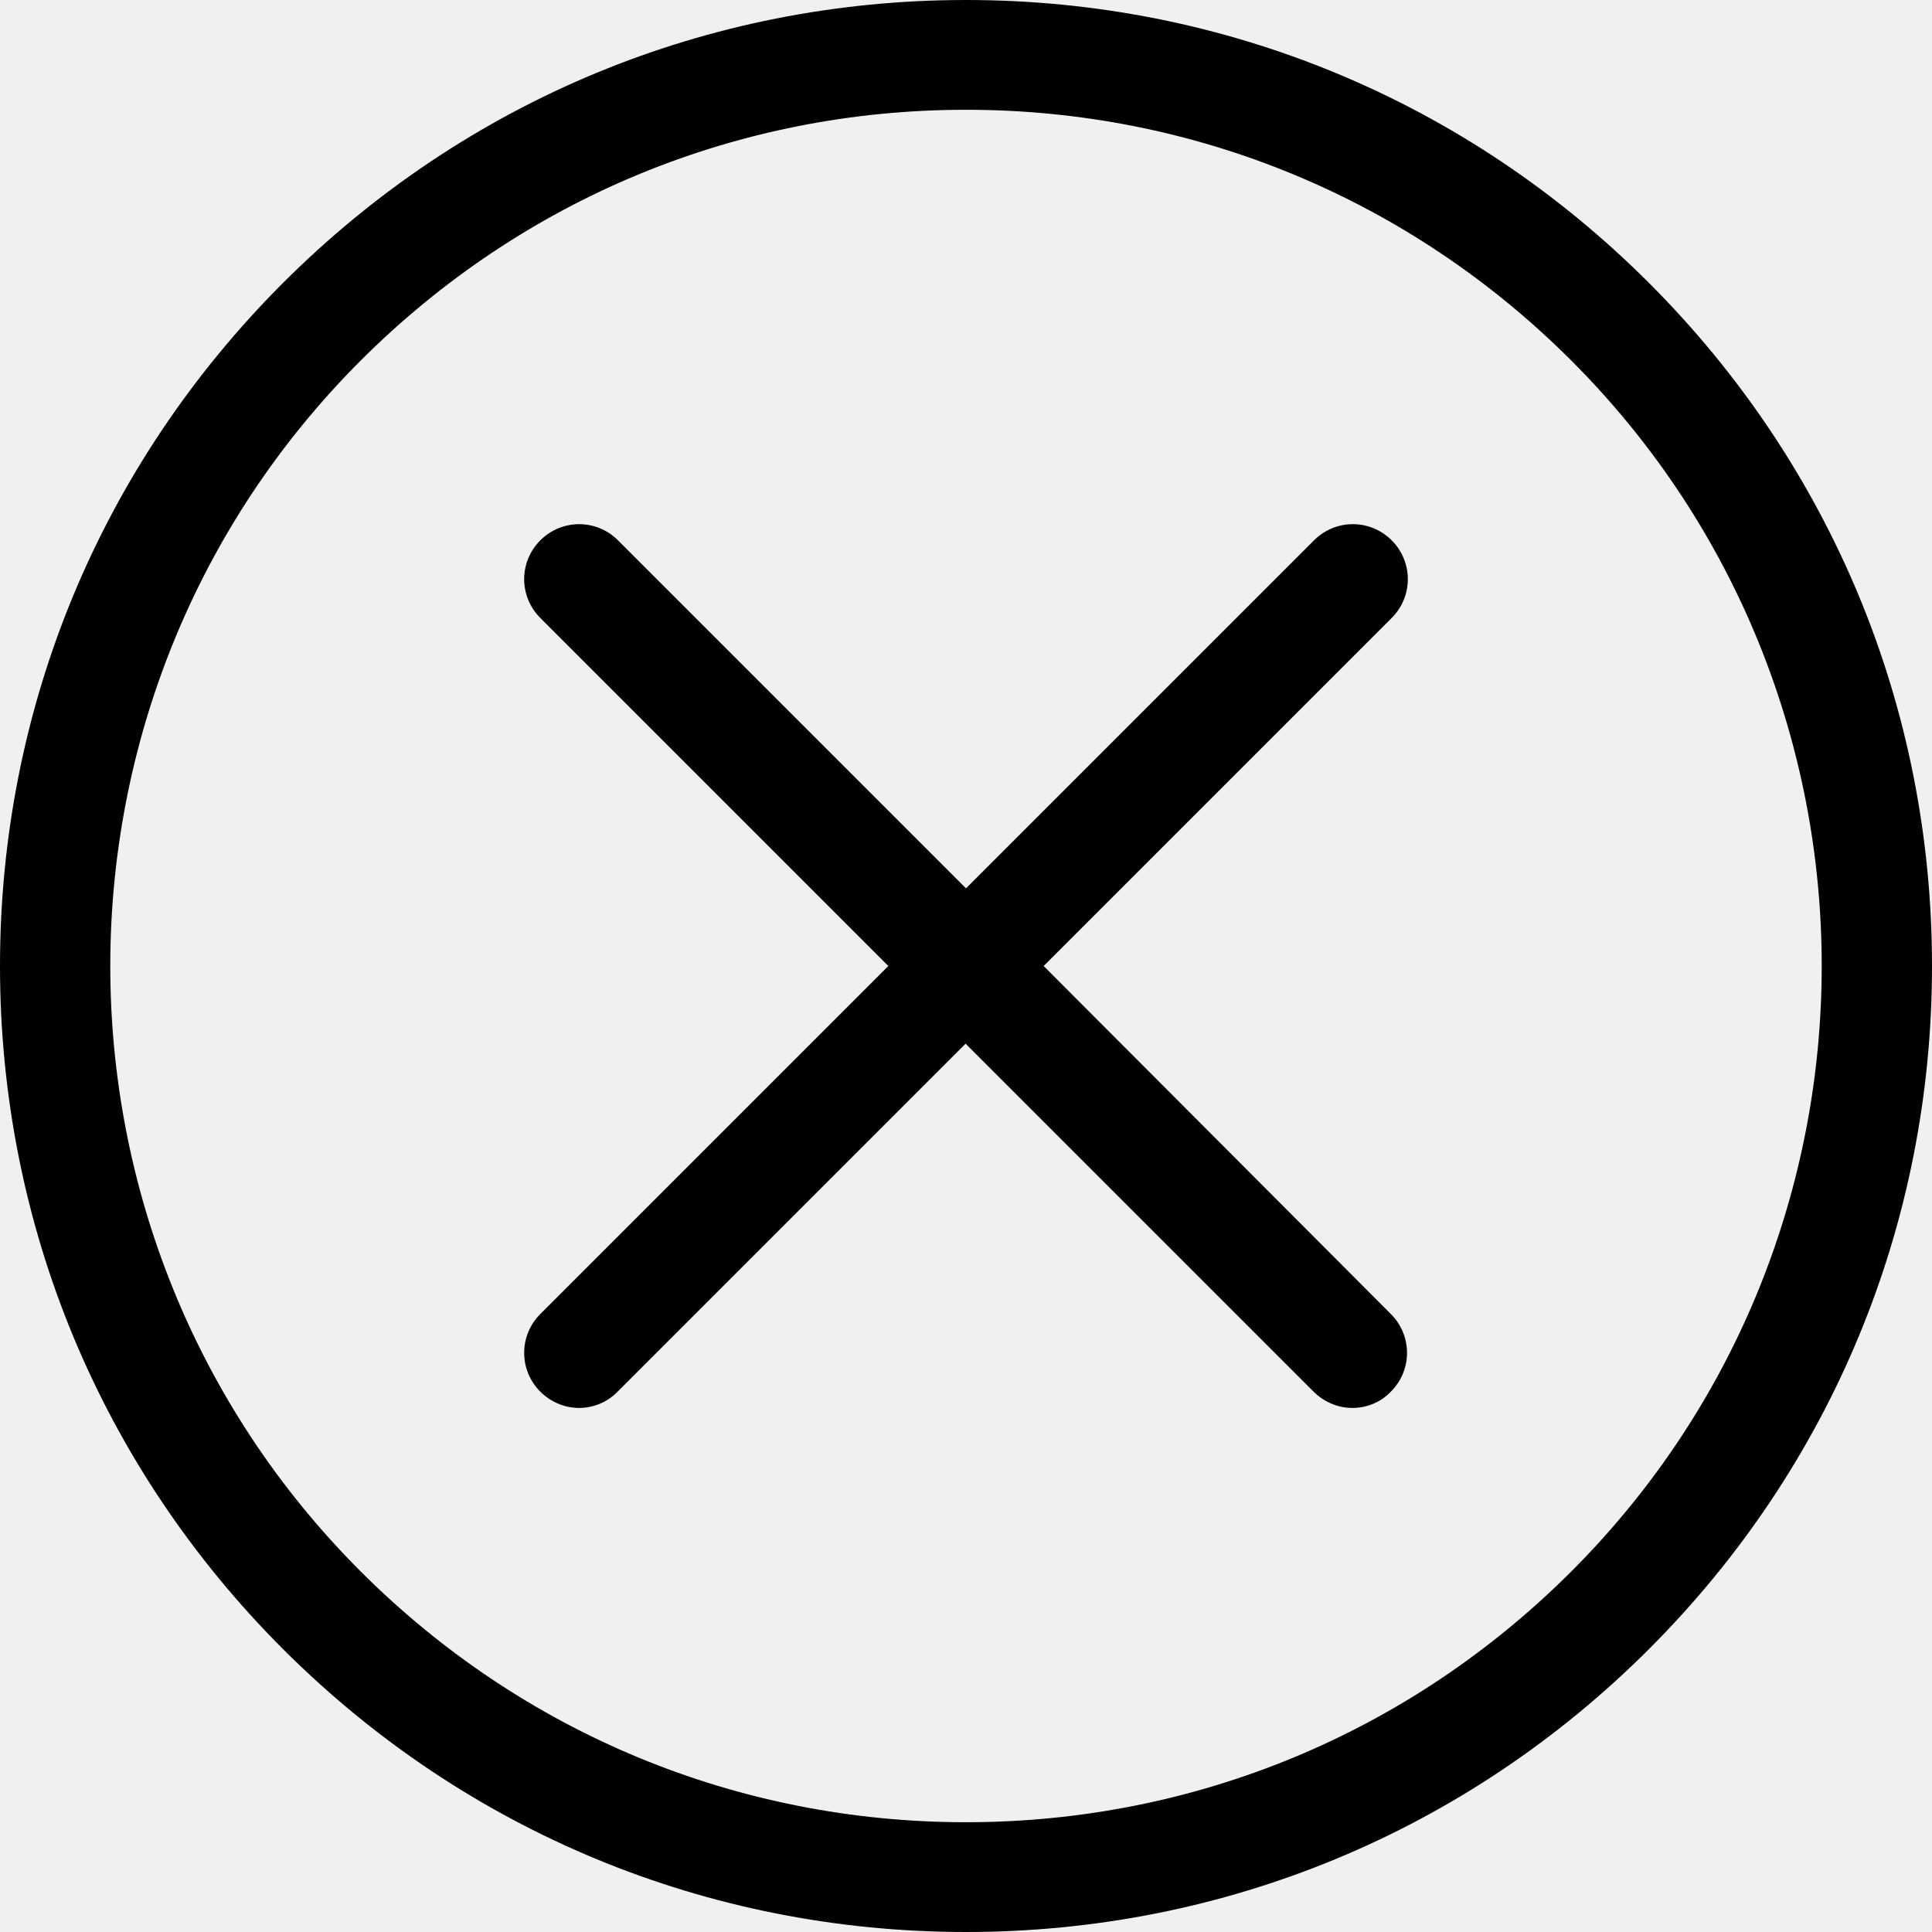
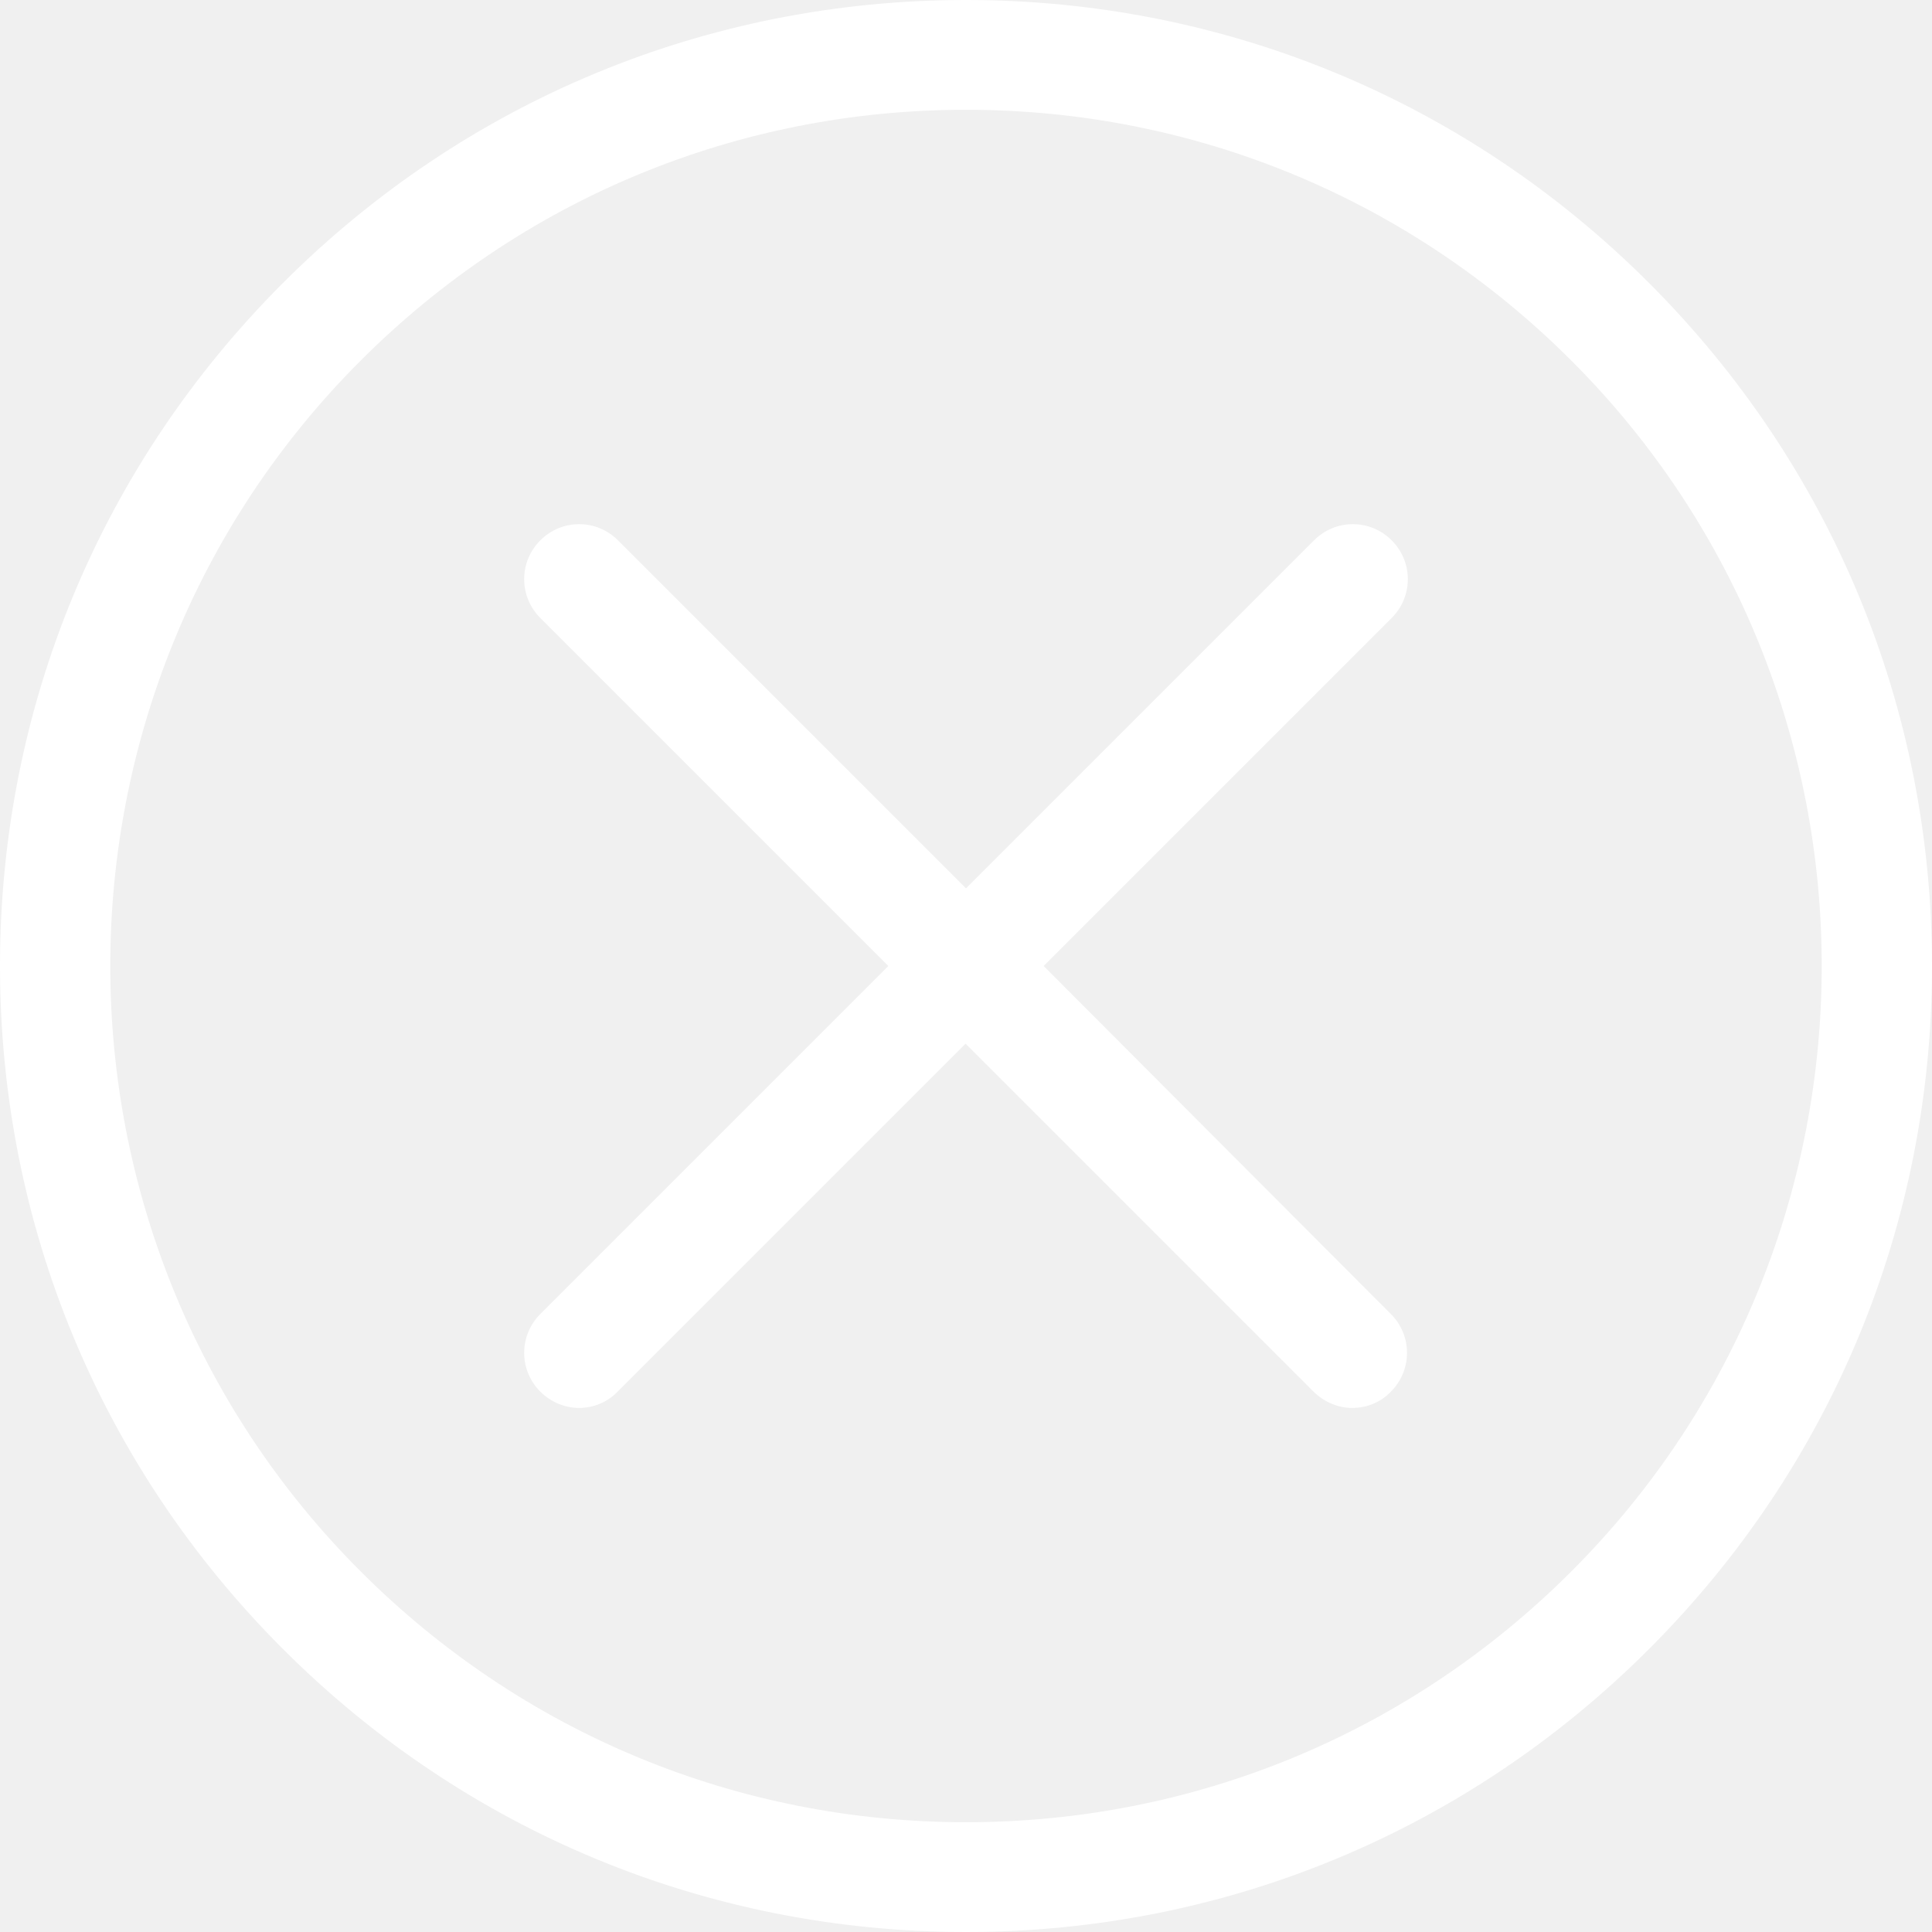
- <svg xmlns="http://www.w3.org/2000/svg" version="1.1" id="Capa_1" x="0px" y="0px" viewBox="0 0 475.2 475.2" style="enable-background:new 0 0 475.2 475.2;" xml:space="preserve">
+ <svg xmlns="http://www.w3.org/2000/svg" version="1.1" id="Capa_1" fill="#ffffff" x="0px" y="0px" viewBox="0 0 475.2 475.2" style="enable-background:new 0 0 475.2 475.2;" xml:space="preserve">
  <g>
    <g>
      <path d="M405.6,69.6C360.7,24.7,301.1,0,237.6,0s-123.1,24.7-168,69.6S0,174.1,0,237.6s24.7,123.1,69.6,168s104.5,69.6,168,69.6    s123.1-24.7,168-69.6s69.6-104.5,69.6-168S450.5,114.5,405.6,69.6z M386.5,386.5c-39.8,39.8-92.7,61.7-148.9,61.7    s-109.1-21.9-148.9-61.7c-82.1-82.1-82.1-215.7,0-297.8C128.5,48.9,181.4,27,237.6,27s109.1,21.9,148.9,61.7    C468.6,170.8,468.6,304.4,386.5,386.5z" />
      <path d="M342.3,132.9c-5.3-5.3-13.8-5.3-19.1,0l-85.6,85.6L152,132.9c-5.3-5.3-13.8-5.3-19.1,0c-5.3,5.3-5.3,13.8,0,19.1    l85.6,85.6l-85.6,85.6c-5.3,5.3-5.3,13.8,0,19.1c2.6,2.6,6.1,4,9.5,4s6.9-1.3,9.5-4l85.6-85.6l85.6,85.6c2.6,2.6,6.1,4,9.5,4    c3.5,0,6.9-1.3,9.5-4c5.3-5.3,5.3-13.8,0-19.1l-85.4-85.6l85.6-85.6C347.6,146.7,347.6,138.2,342.3,132.9z" />
    </g>
  </g>
  <g>
</g>
  <g>
</g>
  <g>
</g>
  <g>
</g>
  <g>
</g>
  <g>
</g>
  <g>
</g>
  <g>
</g>
  <g>
</g>
  <g>
</g>
  <g>
</g>
  <g>
</g>
  <g>
</g>
  <g>
</g>
  <g>
</g>
</svg>
